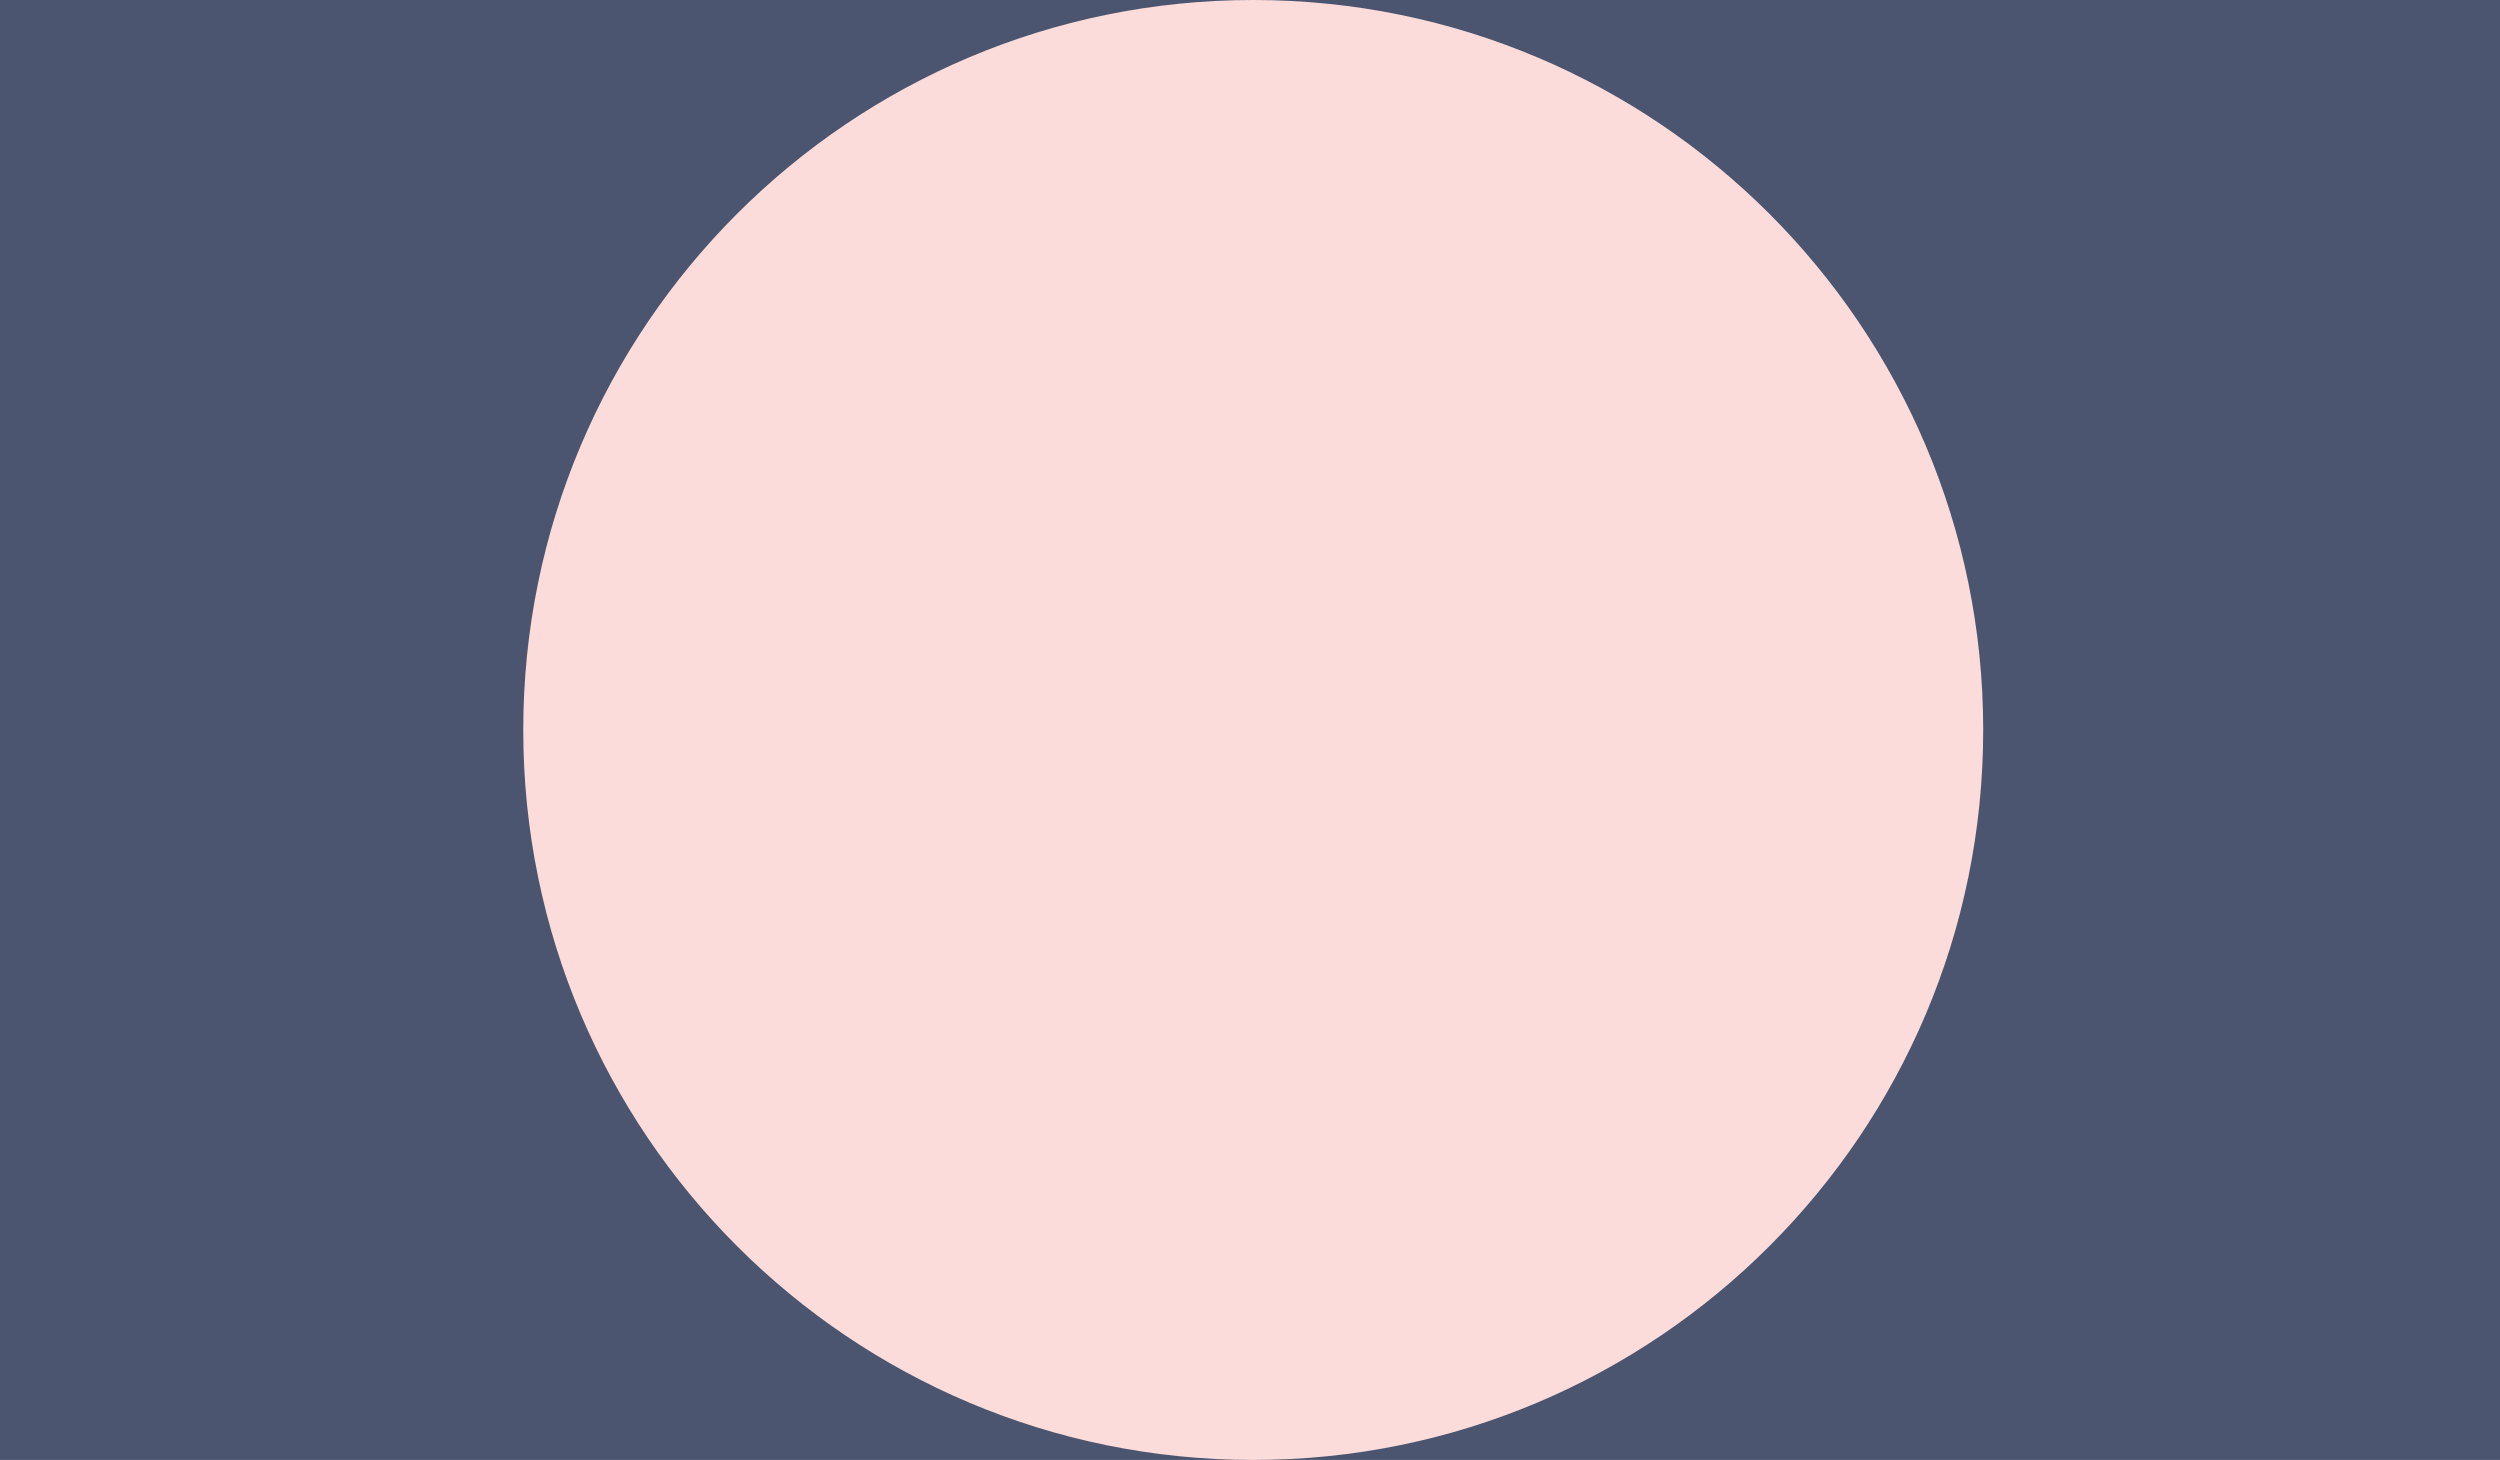
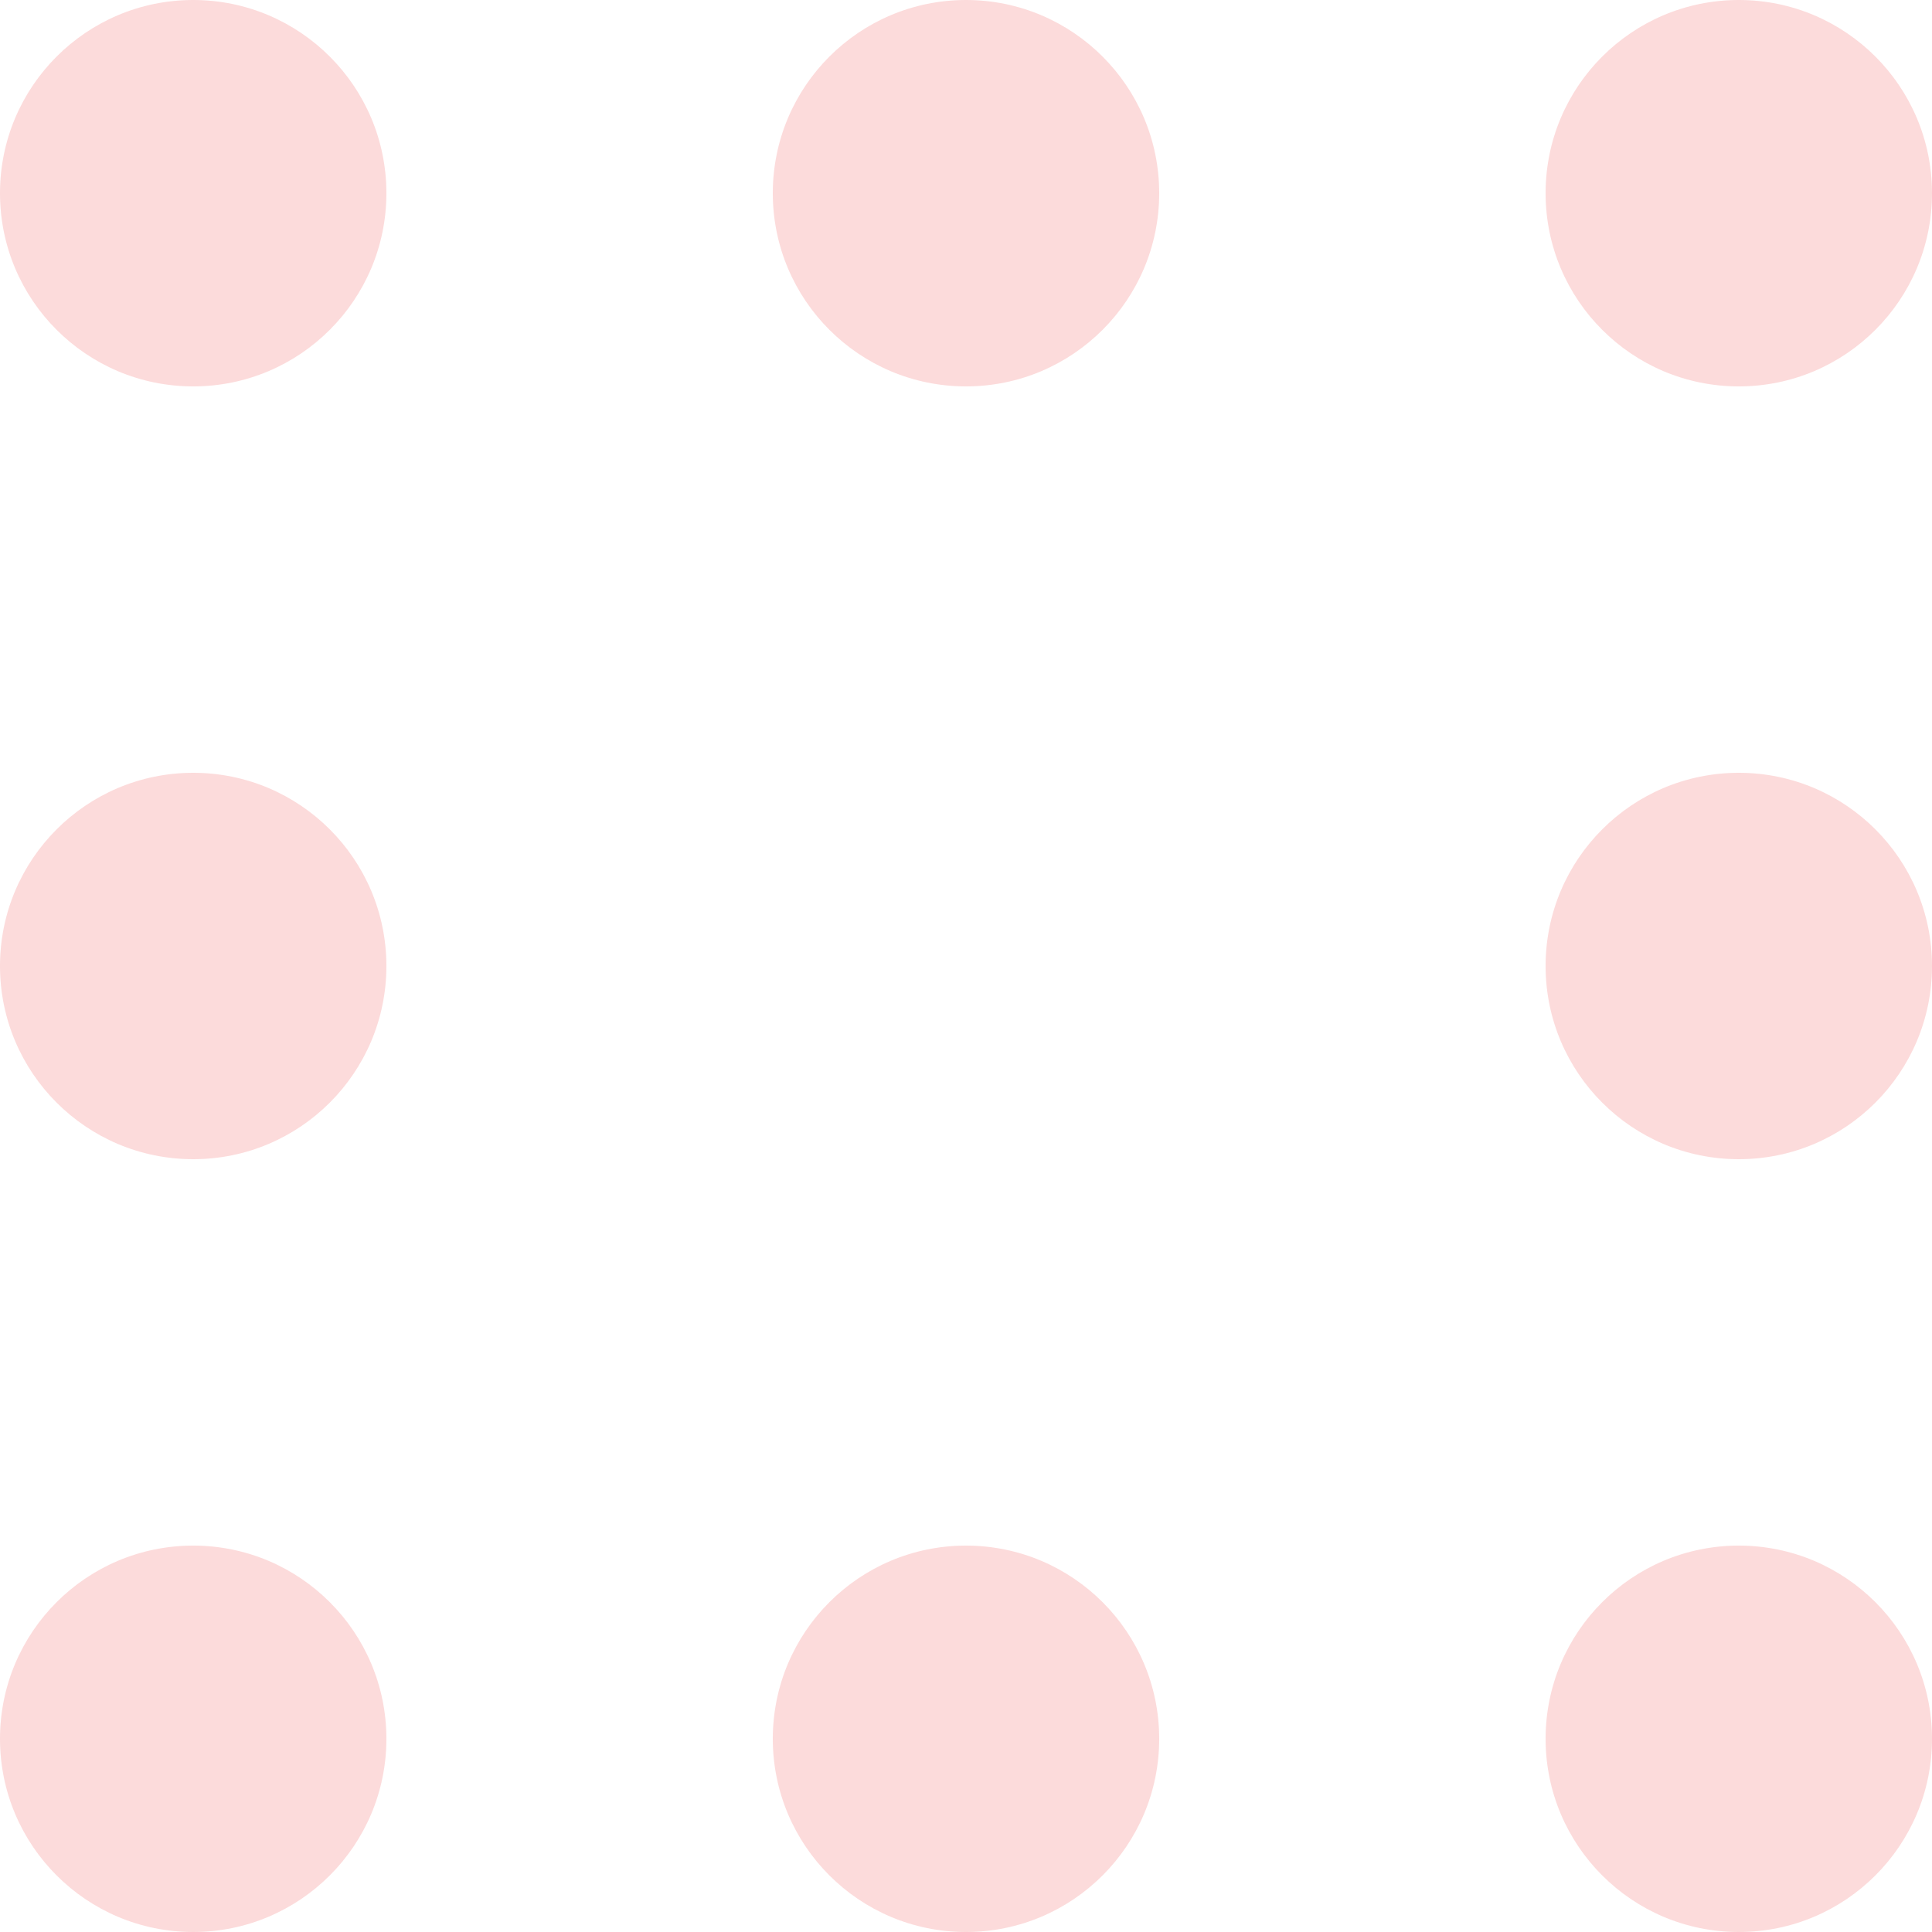
- <svg xmlns="http://www.w3.org/2000/svg" width="387px" height="226px" viewBox="0 0 387 226" version="1.1">
+ <svg xmlns="http://www.w3.org/2000/svg" width="25px" height="25px" viewBox="0 0 25 25" version="1.1">
  <defs />
  <g id="Page-1" stroke="none" stroke-width="1" fill="none" fill-rule="evenodd">
-     <g id="Group">
-       <rect id="Rectangle" fill="#4B5570" x="0" y="0" width="387" height="226" />
-       <circle id="Oval" fill="#FCDBDB" cx="194" cy="113" r="113" />
+     <g id="Artboard-1" transform="translate(-140, -154)" fill="#FCDBDB">
+       <g id="dots" transform="translate(140, 154)">
+         <g id="dot">
+           <g>
+             <circle cx="2.5" cy="2.5" r="2.5" />
+           </g>
+         </g>
+         <g id="dot" transform="translate(0, 20)">
+           <g>
+             <circle cx="2.5" cy="2.5" r="2.5" />
+           </g>
+         </g>
+         <g id="dot" transform="translate(0, 10)">
+           <g>
+             <circle cx="2.5" cy="2.5" r="2.5" />
+           </g>
+         </g>
+         <g id="dot" transform="translate(10, 0)">
+           <g>
+             <circle cx="2.5" cy="2.5" r="2.5" />
+           </g>
+         </g>
+         <g id="dot" transform="translate(10, 20)">
+           <g>
+             <circle cx="2.5" cy="2.5" r="2.5" />
+           </g>
+         </g>
+         <g id="dot" transform="translate(20, 0)">
+           <g>
+             <circle cx="2.5" cy="2.5" r="2.5" />
+           </g>
+         </g>
+         <g id="dot" transform="translate(20, 20)">
+           <g>
+             <circle cx="2.5" cy="2.5" r="2.5" />
+           </g>
+         </g>
+         <g id="dot" transform="translate(20, 10)">
+           <g>
+             <circle cx="2.5" cy="2.5" r="2.5" />
+           </g>
+         </g>
+       </g>
    </g>
  </g>
</svg>
